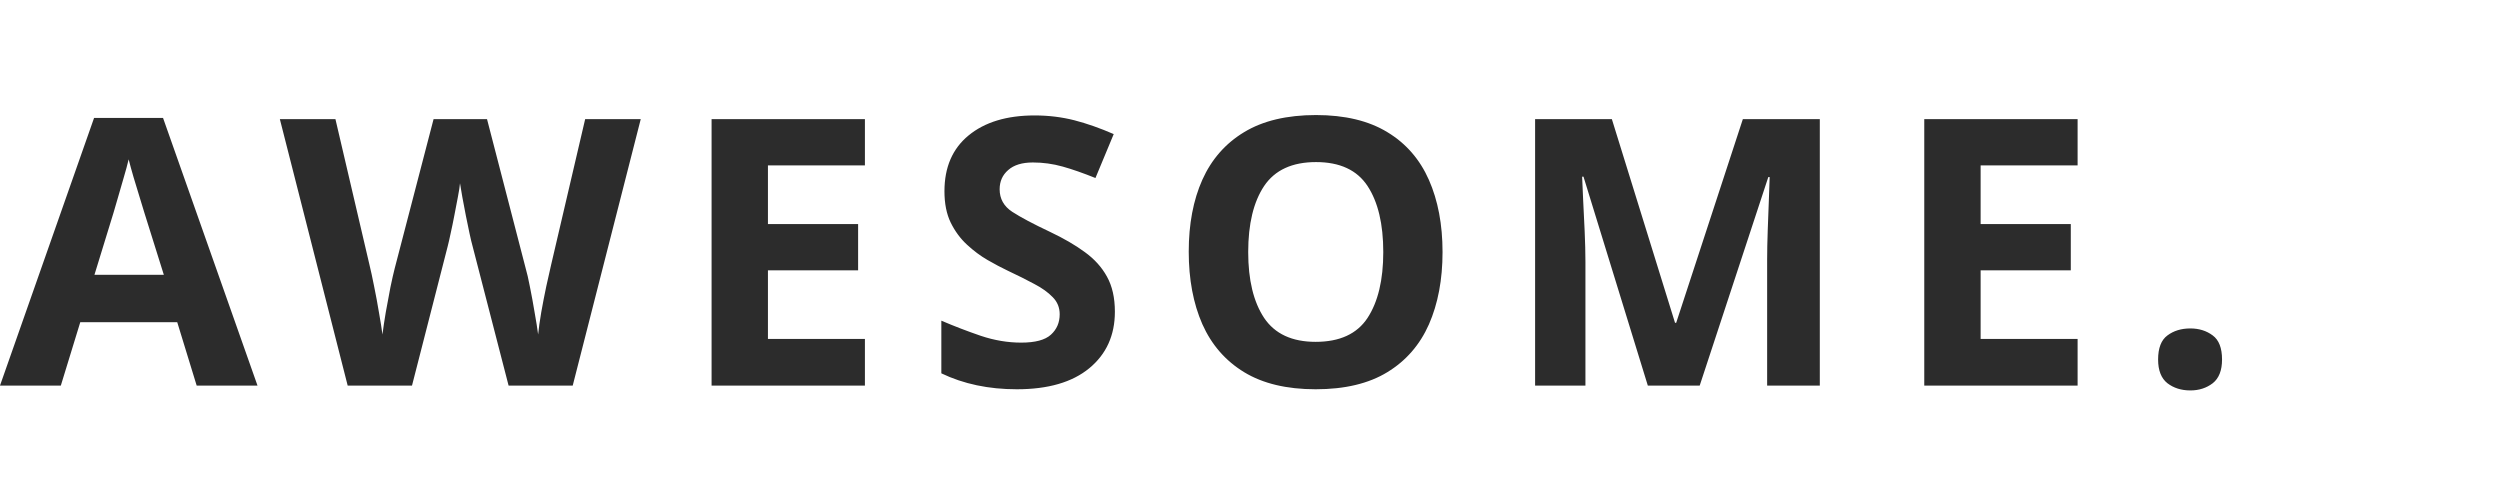
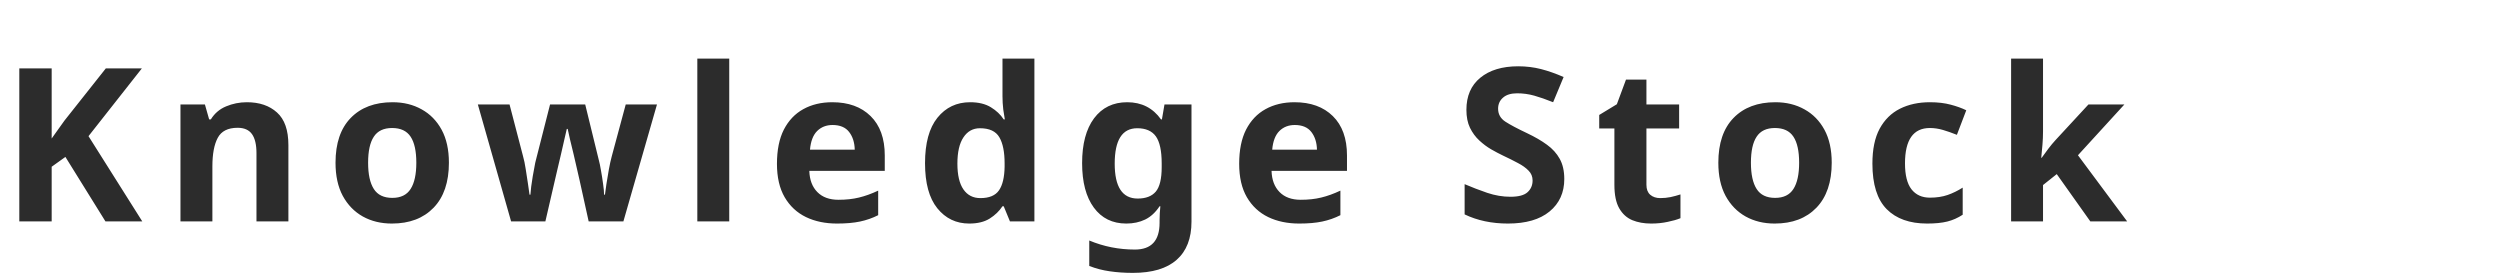
- <svg xmlns="http://www.w3.org/2000/svg" width="201" height="39" viewBox="0 0 201 39">
-   <text id="AWESOME." transform="translate(0 31)" fill="#2c2c2c" font-size="30" font-family="Futura-Bold, Futura" font-weight="700" letter-spacing="0.1em">
-     <tspan x="0" y="0">AWESOME.</tspan>
+ <svg xmlns="http://www.w3.org/2000/svg" width="350" height="39" viewBox="0 0 350 39">
+   <text id="Knowledge_Stock" transform="translate(0 31)" fill="#2c2c2c" font-size="30" font-family="Futura-Bold, Futura" font-weight="700" letter-spacing="0.1em">
+     <tspan x="0" y="0">Knowledge Stock</tspan>
  </text>
</svg>
